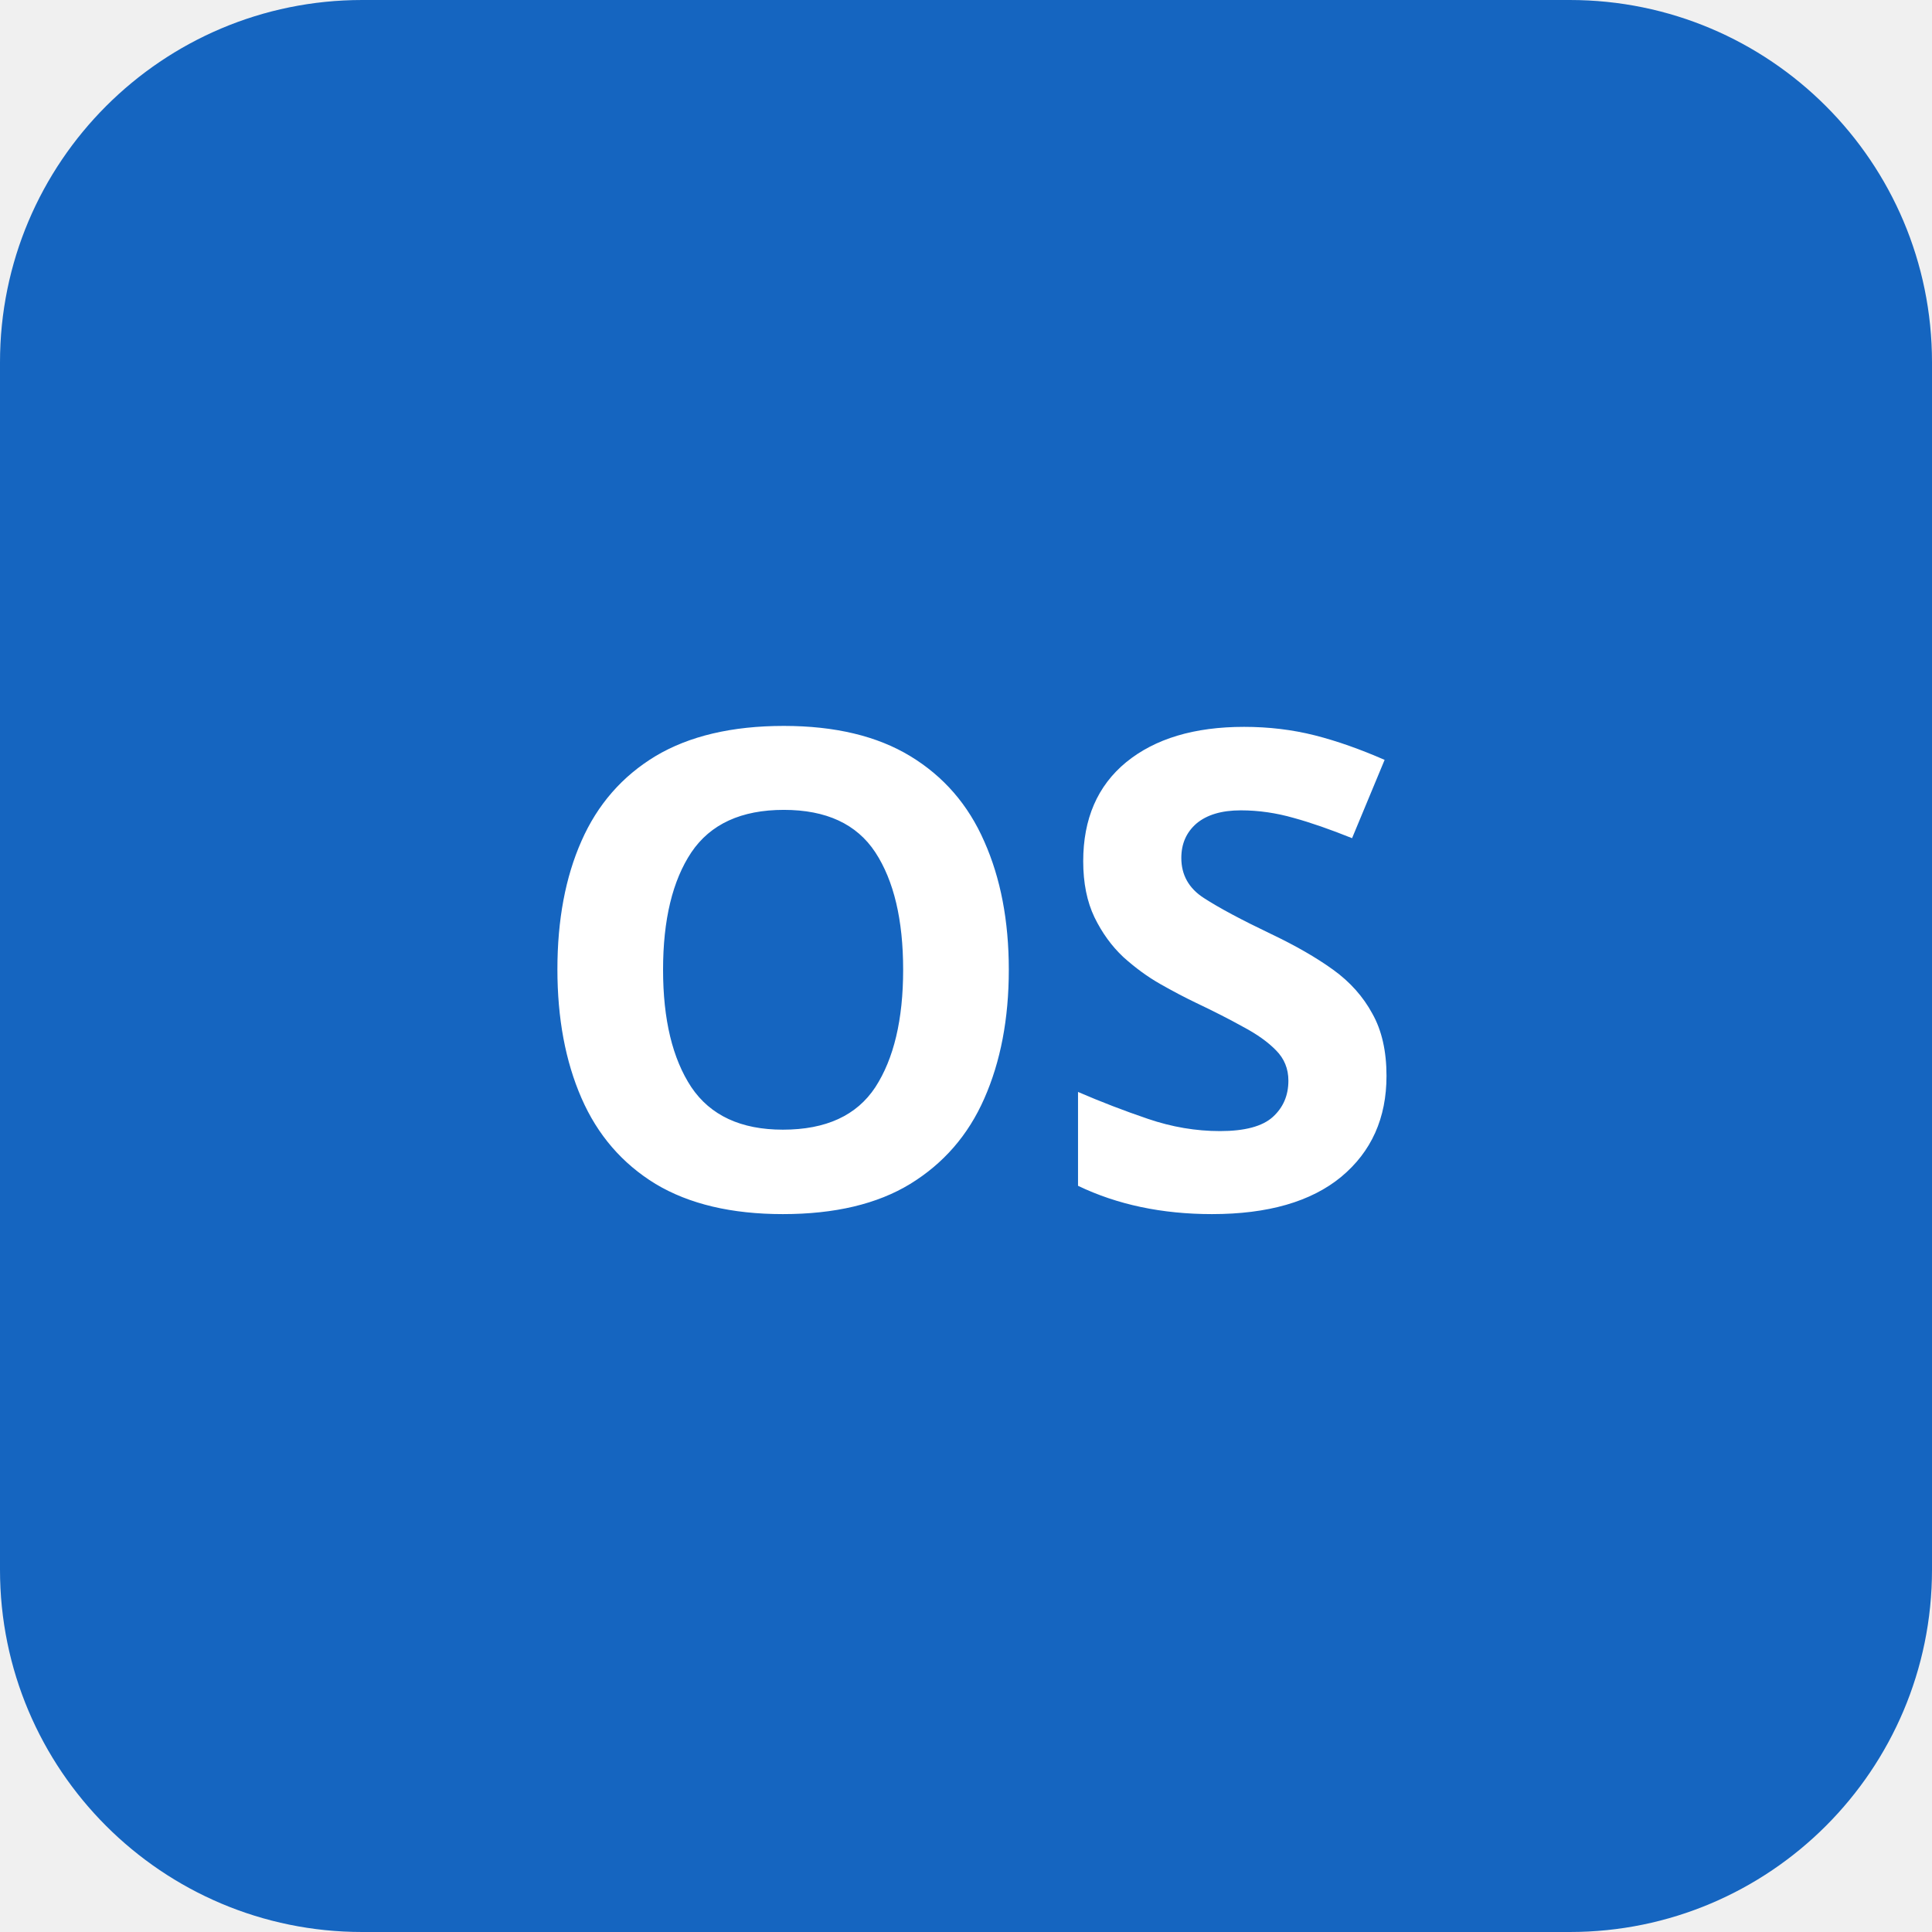
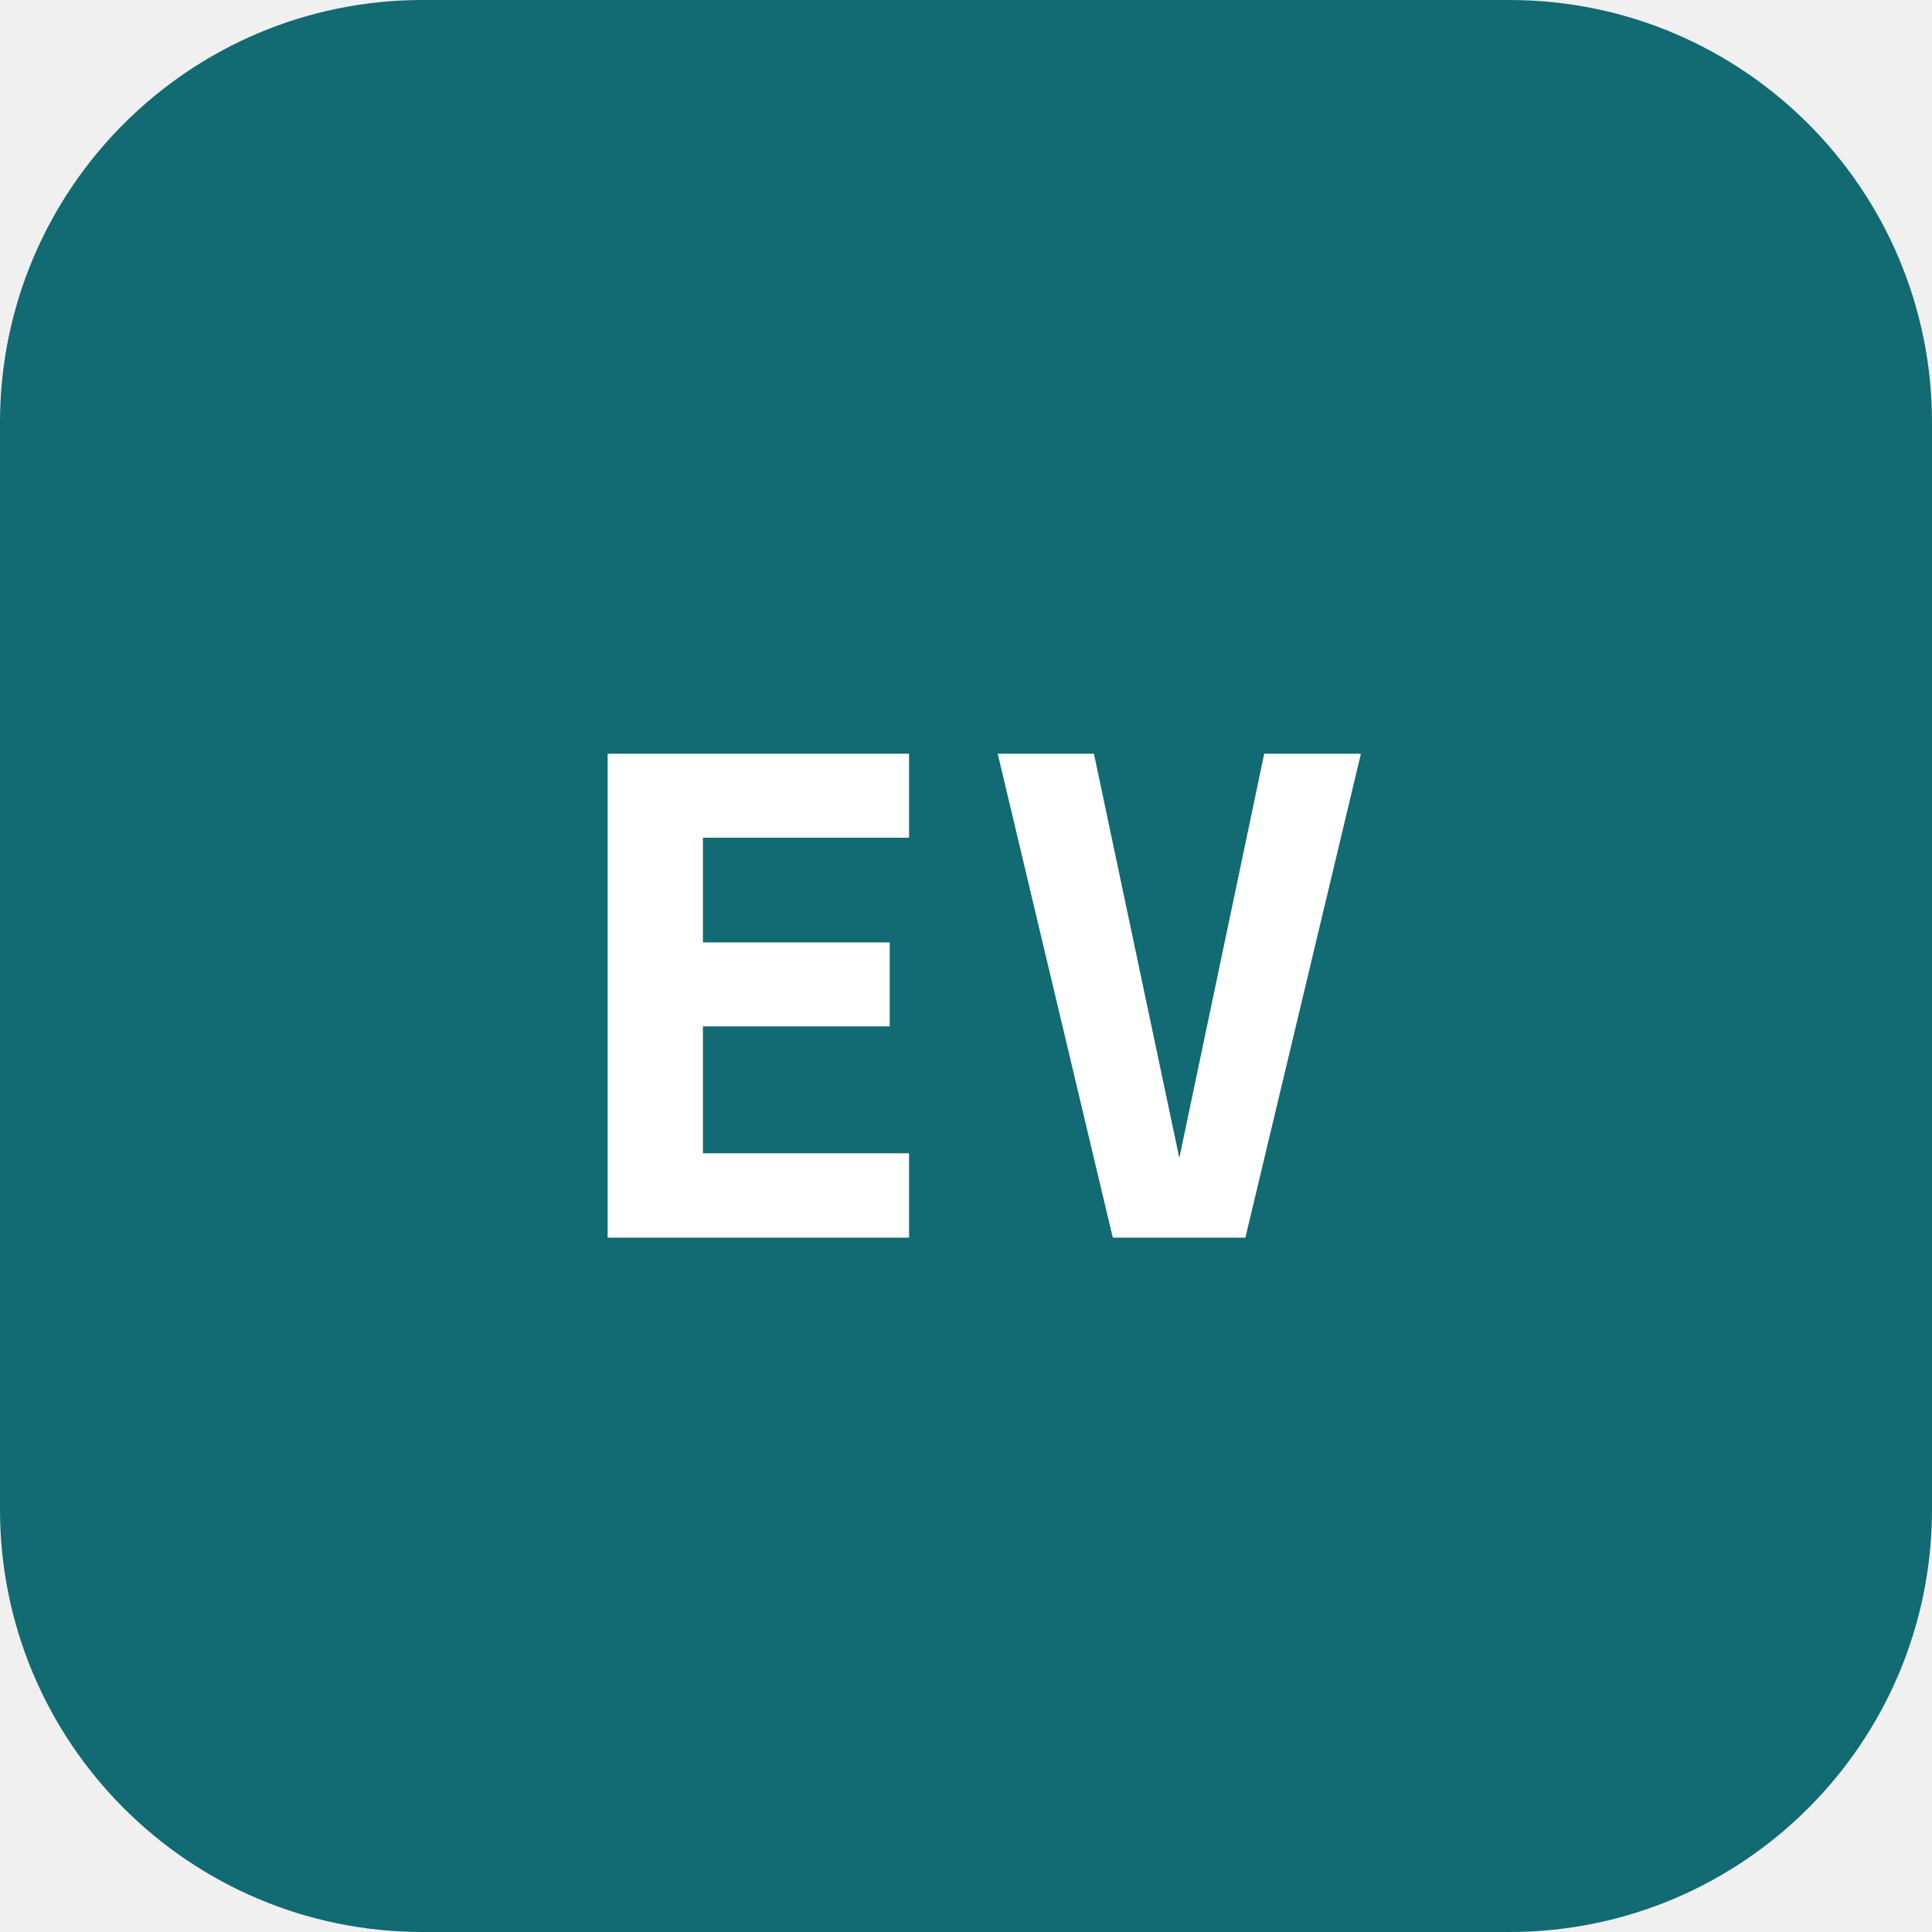
- <svg xmlns="http://www.w3.org/2000/svg" viewBox="0 0 64 64" fill="none">
-   <rect width="64" height="64" rx="12" fill="#1565c0" />
-   <text x="32" y="40" text-anchor="middle" fill="#fff" font-family="system-ui,sans-serif" font-size="22" font-weight="700">OS</text>
+ <svg xmlns="http://www.w3.org/2000/svg" viewBox="0 0 64 64" role="img" aria-label="EVOlVE">
+   <rect width="64" height="64" rx="14" fill="#126a73" />
+   <text x="32" y="41" text-anchor="middle" fill="#ffffff" font-family="ui-monospace, SFMono-Regular, Menlo, Consolas, monospace" font-size="22" font-weight="760" letter-spacing="0.04em">EV</text>
</svg>
